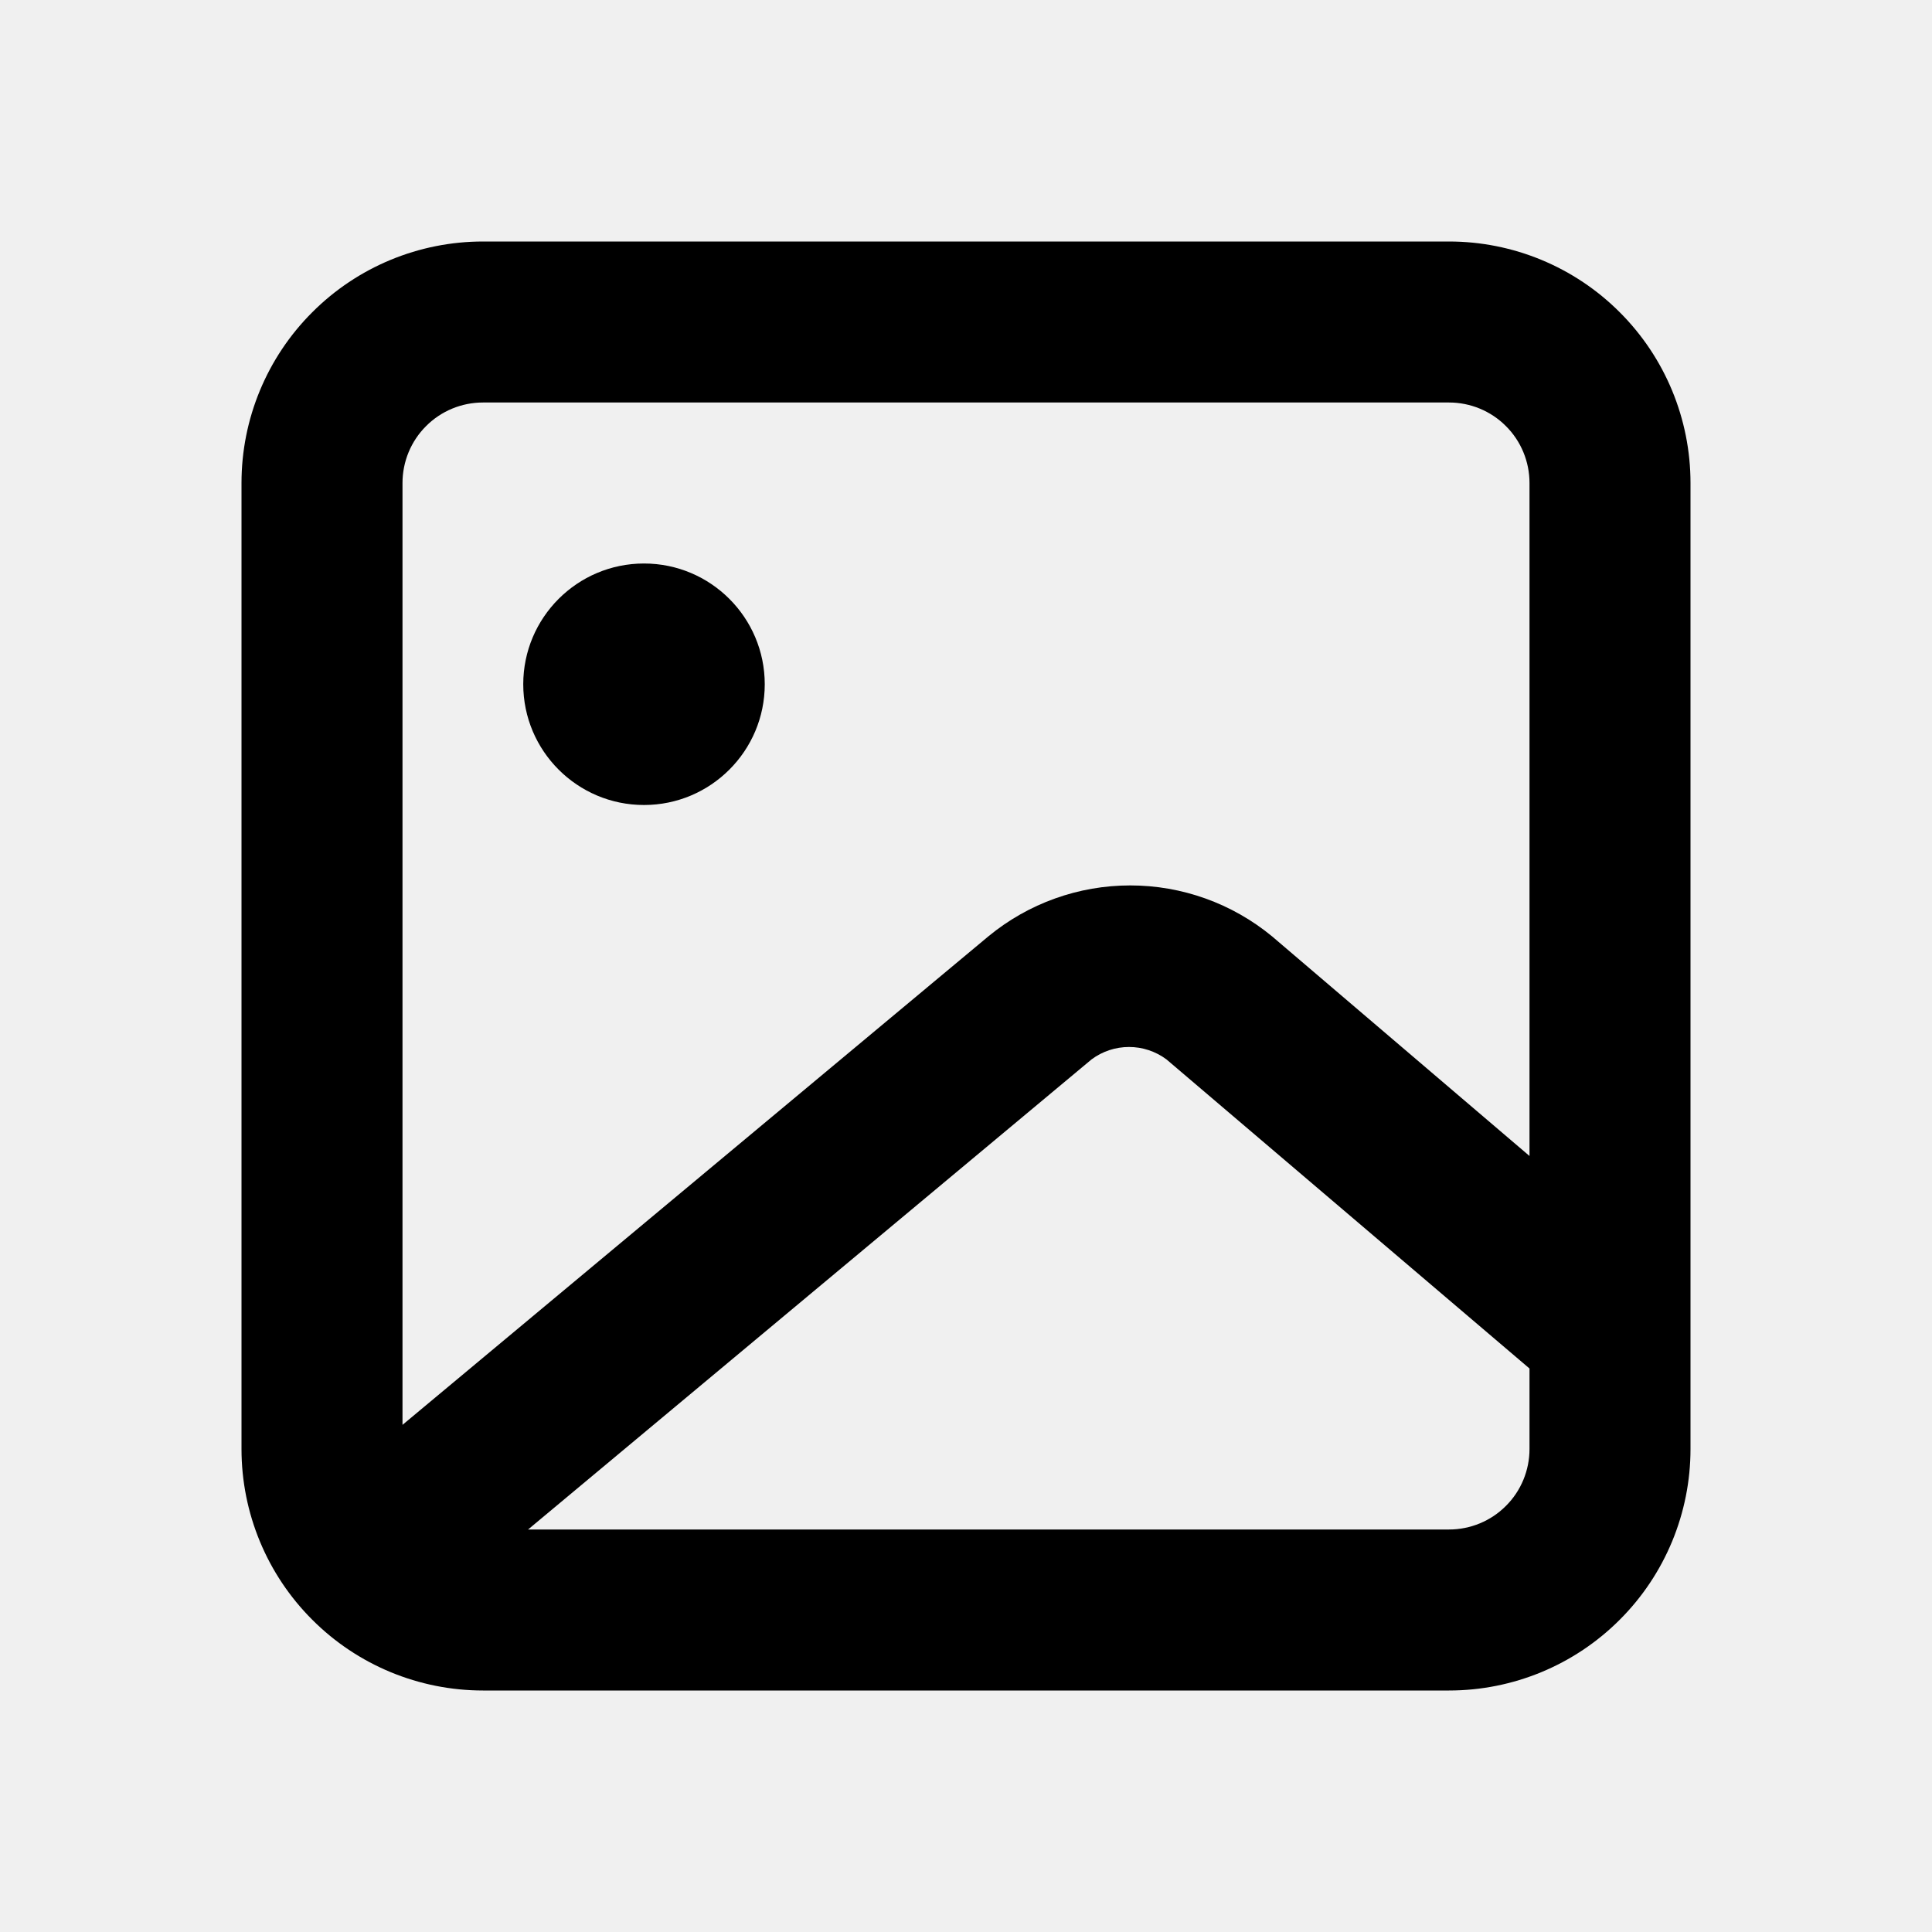
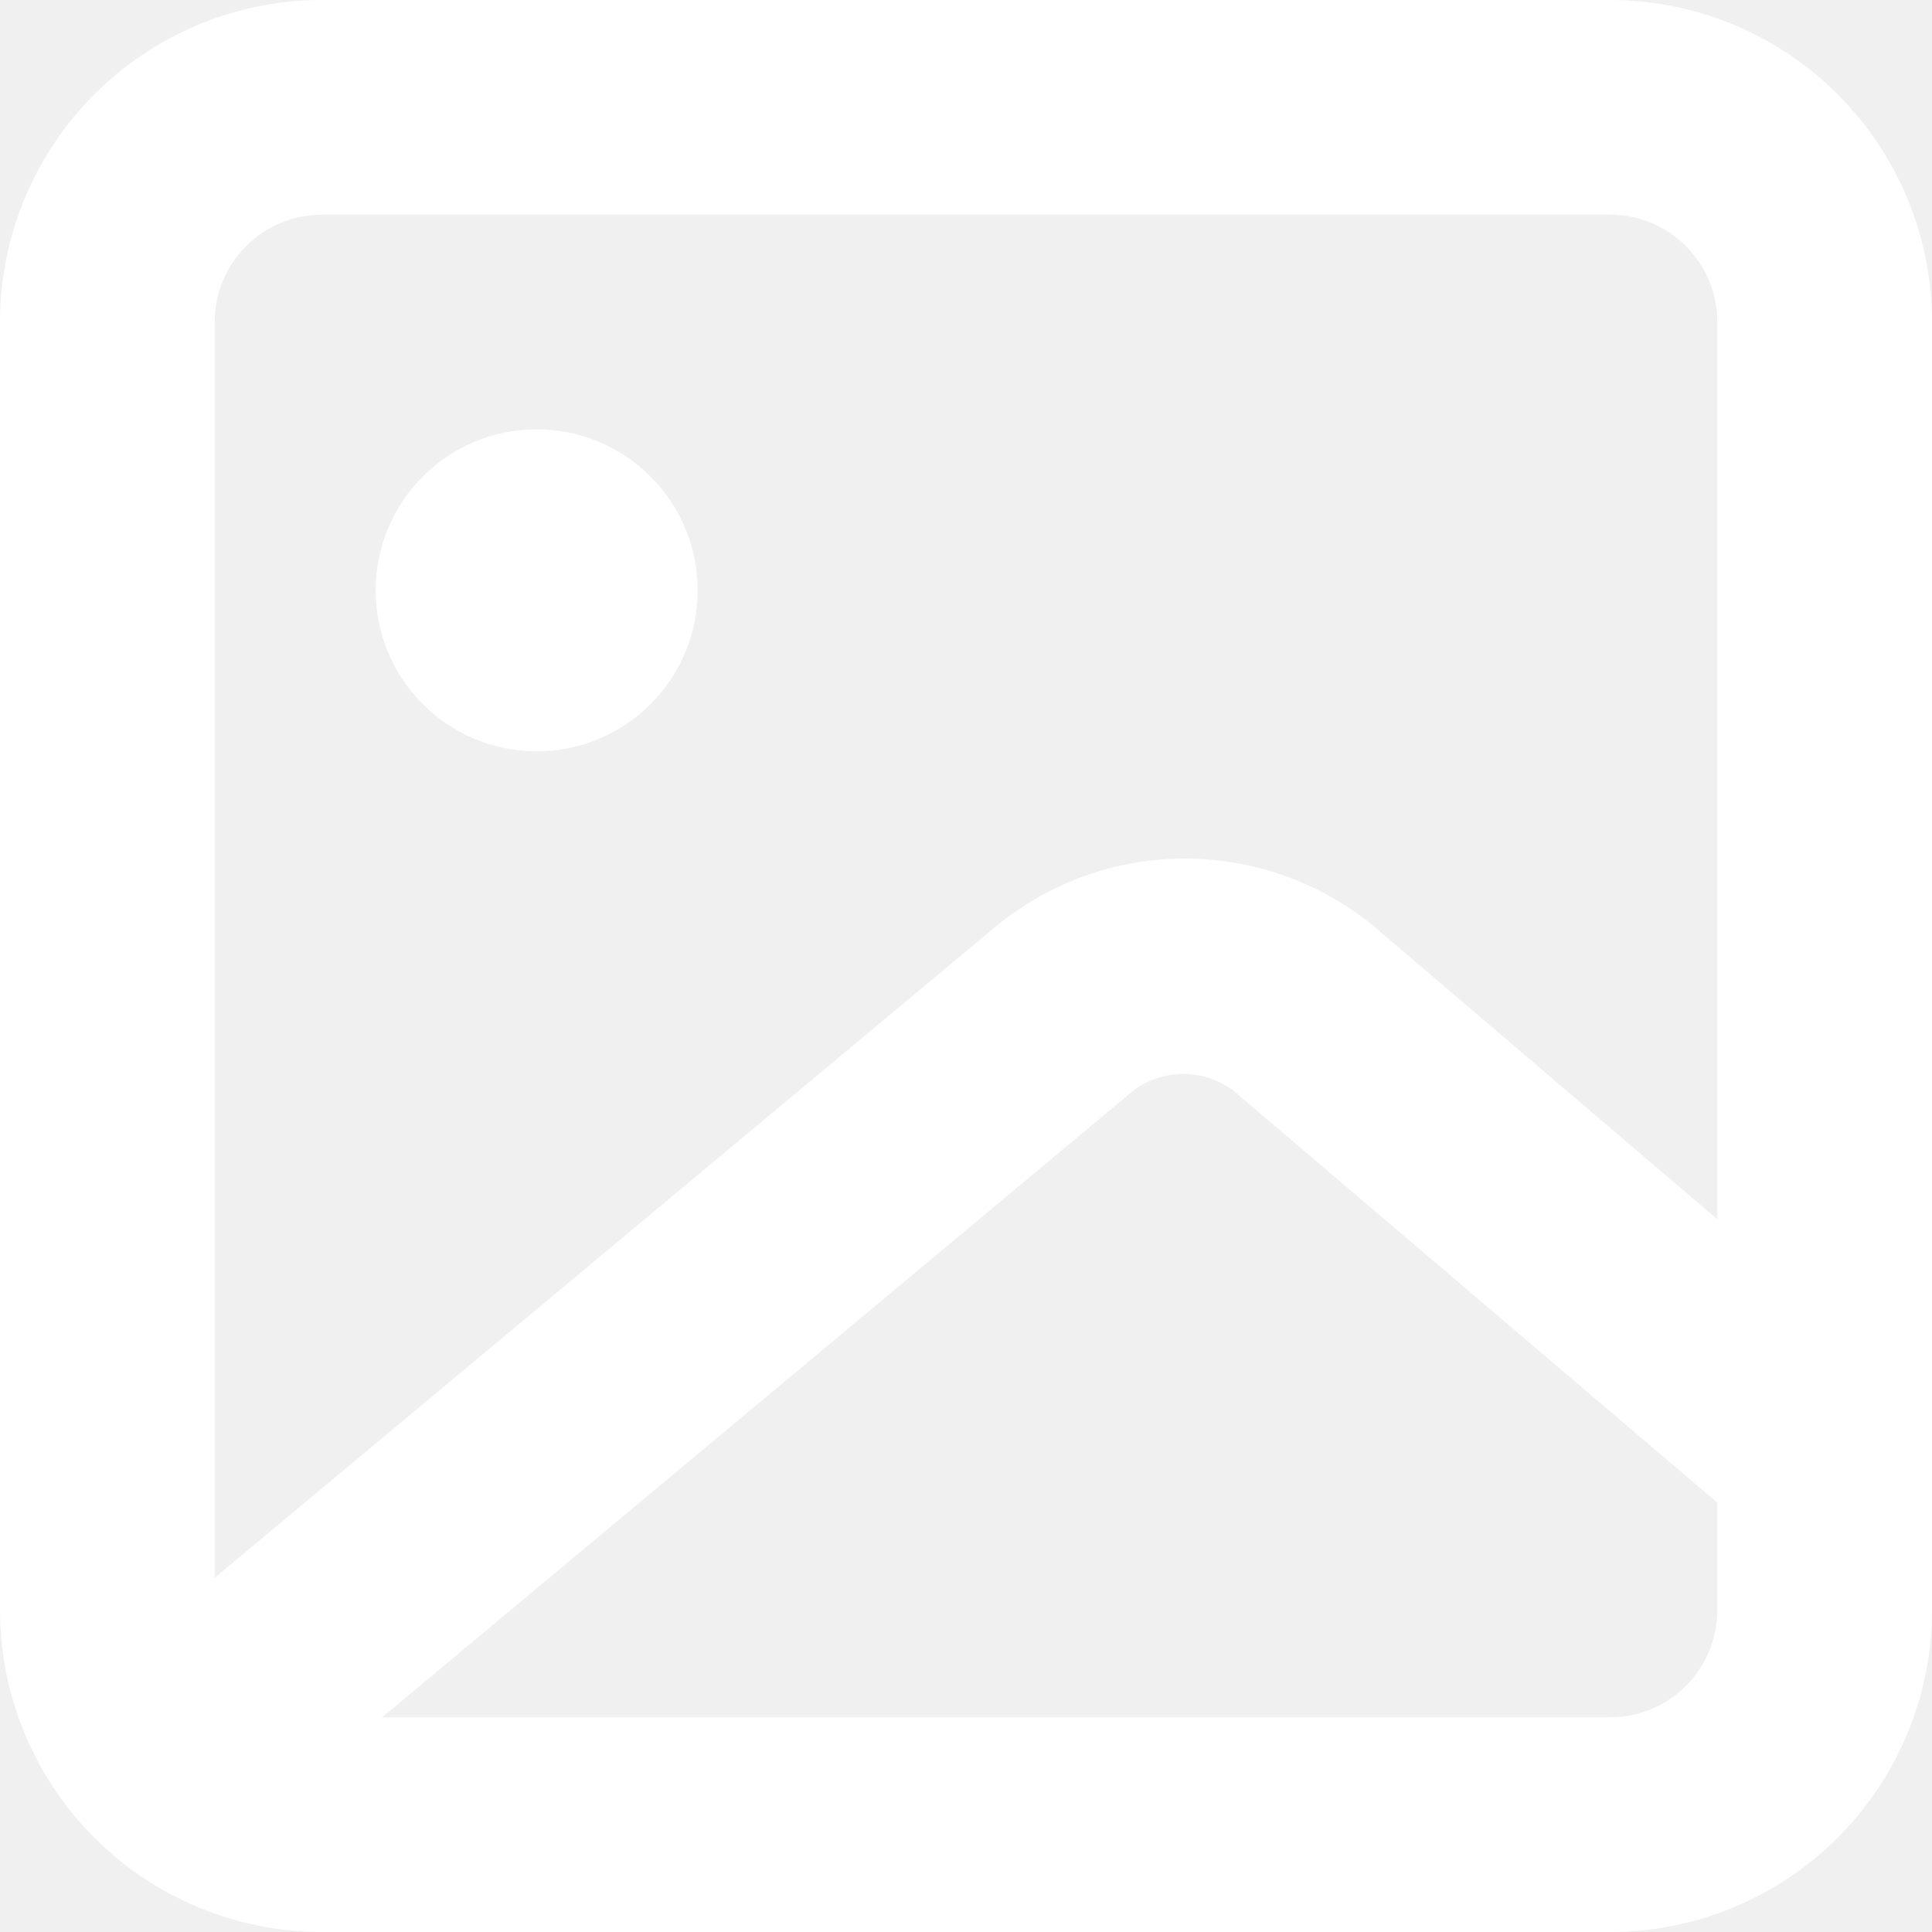
- <svg xmlns="http://www.w3.org/2000/svg" width="24" height="24" viewBox="0 0 24 24" fill="none">
-   <g clip-path="url(#clip0_301_4087)">
-     <path d="M18 3H6C5.204 3 4.441 3.316 3.879 3.879C3.316 4.441 3 5.204 3 6V18C3 18.796 3.316 19.559 3.879 20.121C4.441 20.684 5.204 21 6 21H18C18.796 21 19.559 20.684 20.121 20.121C20.684 19.559 21 18.796 21 18V6C21 5.204 20.684 4.441 20.121 3.879C19.559 3.316 18.796 3 18 3ZM6 5H18C18.265 5 18.52 5.105 18.707 5.293C18.895 5.48 19 5.735 19 6V14.36L15.8 11.63C15.304 11.222 14.682 10.999 14.04 10.999C13.398 10.999 12.776 11.222 12.28 11.63L5 17.7V6C5 5.735 5.105 5.48 5.293 5.293C5.48 5.105 5.735 5 6 5ZM18 19H6.56L13.56 13.16C13.694 13.06 13.857 13.006 14.025 13.006C14.193 13.006 14.355 13.06 14.49 13.16L19 17V18C19 18.265 18.895 18.52 18.707 18.707C18.52 18.895 18.265 19 18 19Z" fill="black" />
-     <path d="M8 10C8.828 10 9.5 9.328 9.5 8.5C9.5 7.672 8.828 7 8 7C7.172 7 6.5 7.672 6.5 8.5C6.5 9.328 7.172 10 8 10Z" fill="black" />
-   </g>
-   <defs>
-     <clipPath id="clip0_301_4087">
-       <rect width="24" height="24" fill="white" />
-     </clipPath>
-   </defs>
+ <svg xmlns="http://www.w3.org/2000/svg" width="18" height="18" viewBox="0 0 18 18" fill="none">
+   <path d="M15 0H3C2.204 0 1.441 0.316 0.879 0.879C0.316 1.441 0 2.204 0 3V15C0 15.796 0.316 16.559 0.879 17.121C1.441 17.684 2.204 18 3 18H15C15.796 18 16.559 17.684 17.121 17.121C17.684 16.559 18 15.796 18 15V3C18 2.204 17.684 1.441 17.121 0.879C16.559 0.316 15.796 0 15 0ZM3 2H15C15.265 2 15.52 2.105 15.707 2.293C15.895 2.48 16 2.735 16 3V11.36L12.8 8.63C12.304 8.222 11.682 7.999 11.04 7.999C10.398 7.999 9.776 8.222 9.28 8.63L2 14.7V3C2 2.735 2.105 2.48 2.293 2.293C2.48 2.105 2.735 2 3 2V2ZM15 16H3.56L10.56 10.16C10.694 10.06 10.857 10.006 11.025 10.006C11.193 10.006 11.355 10.06 11.49 10.16L16 14V15C16 15.265 15.895 15.52 15.707 15.707C15.52 15.895 15.265 16 15 16Z" fill="white" />
+   <path d="M5 7C5.828 7 6.5 6.328 6.5 5.5C6.5 4.672 5.828 4 5 4C4.172 4 3.5 4.672 3.5 5.5C3.5 6.328 4.172 7 5 7Z" fill="white" />
</svg>
